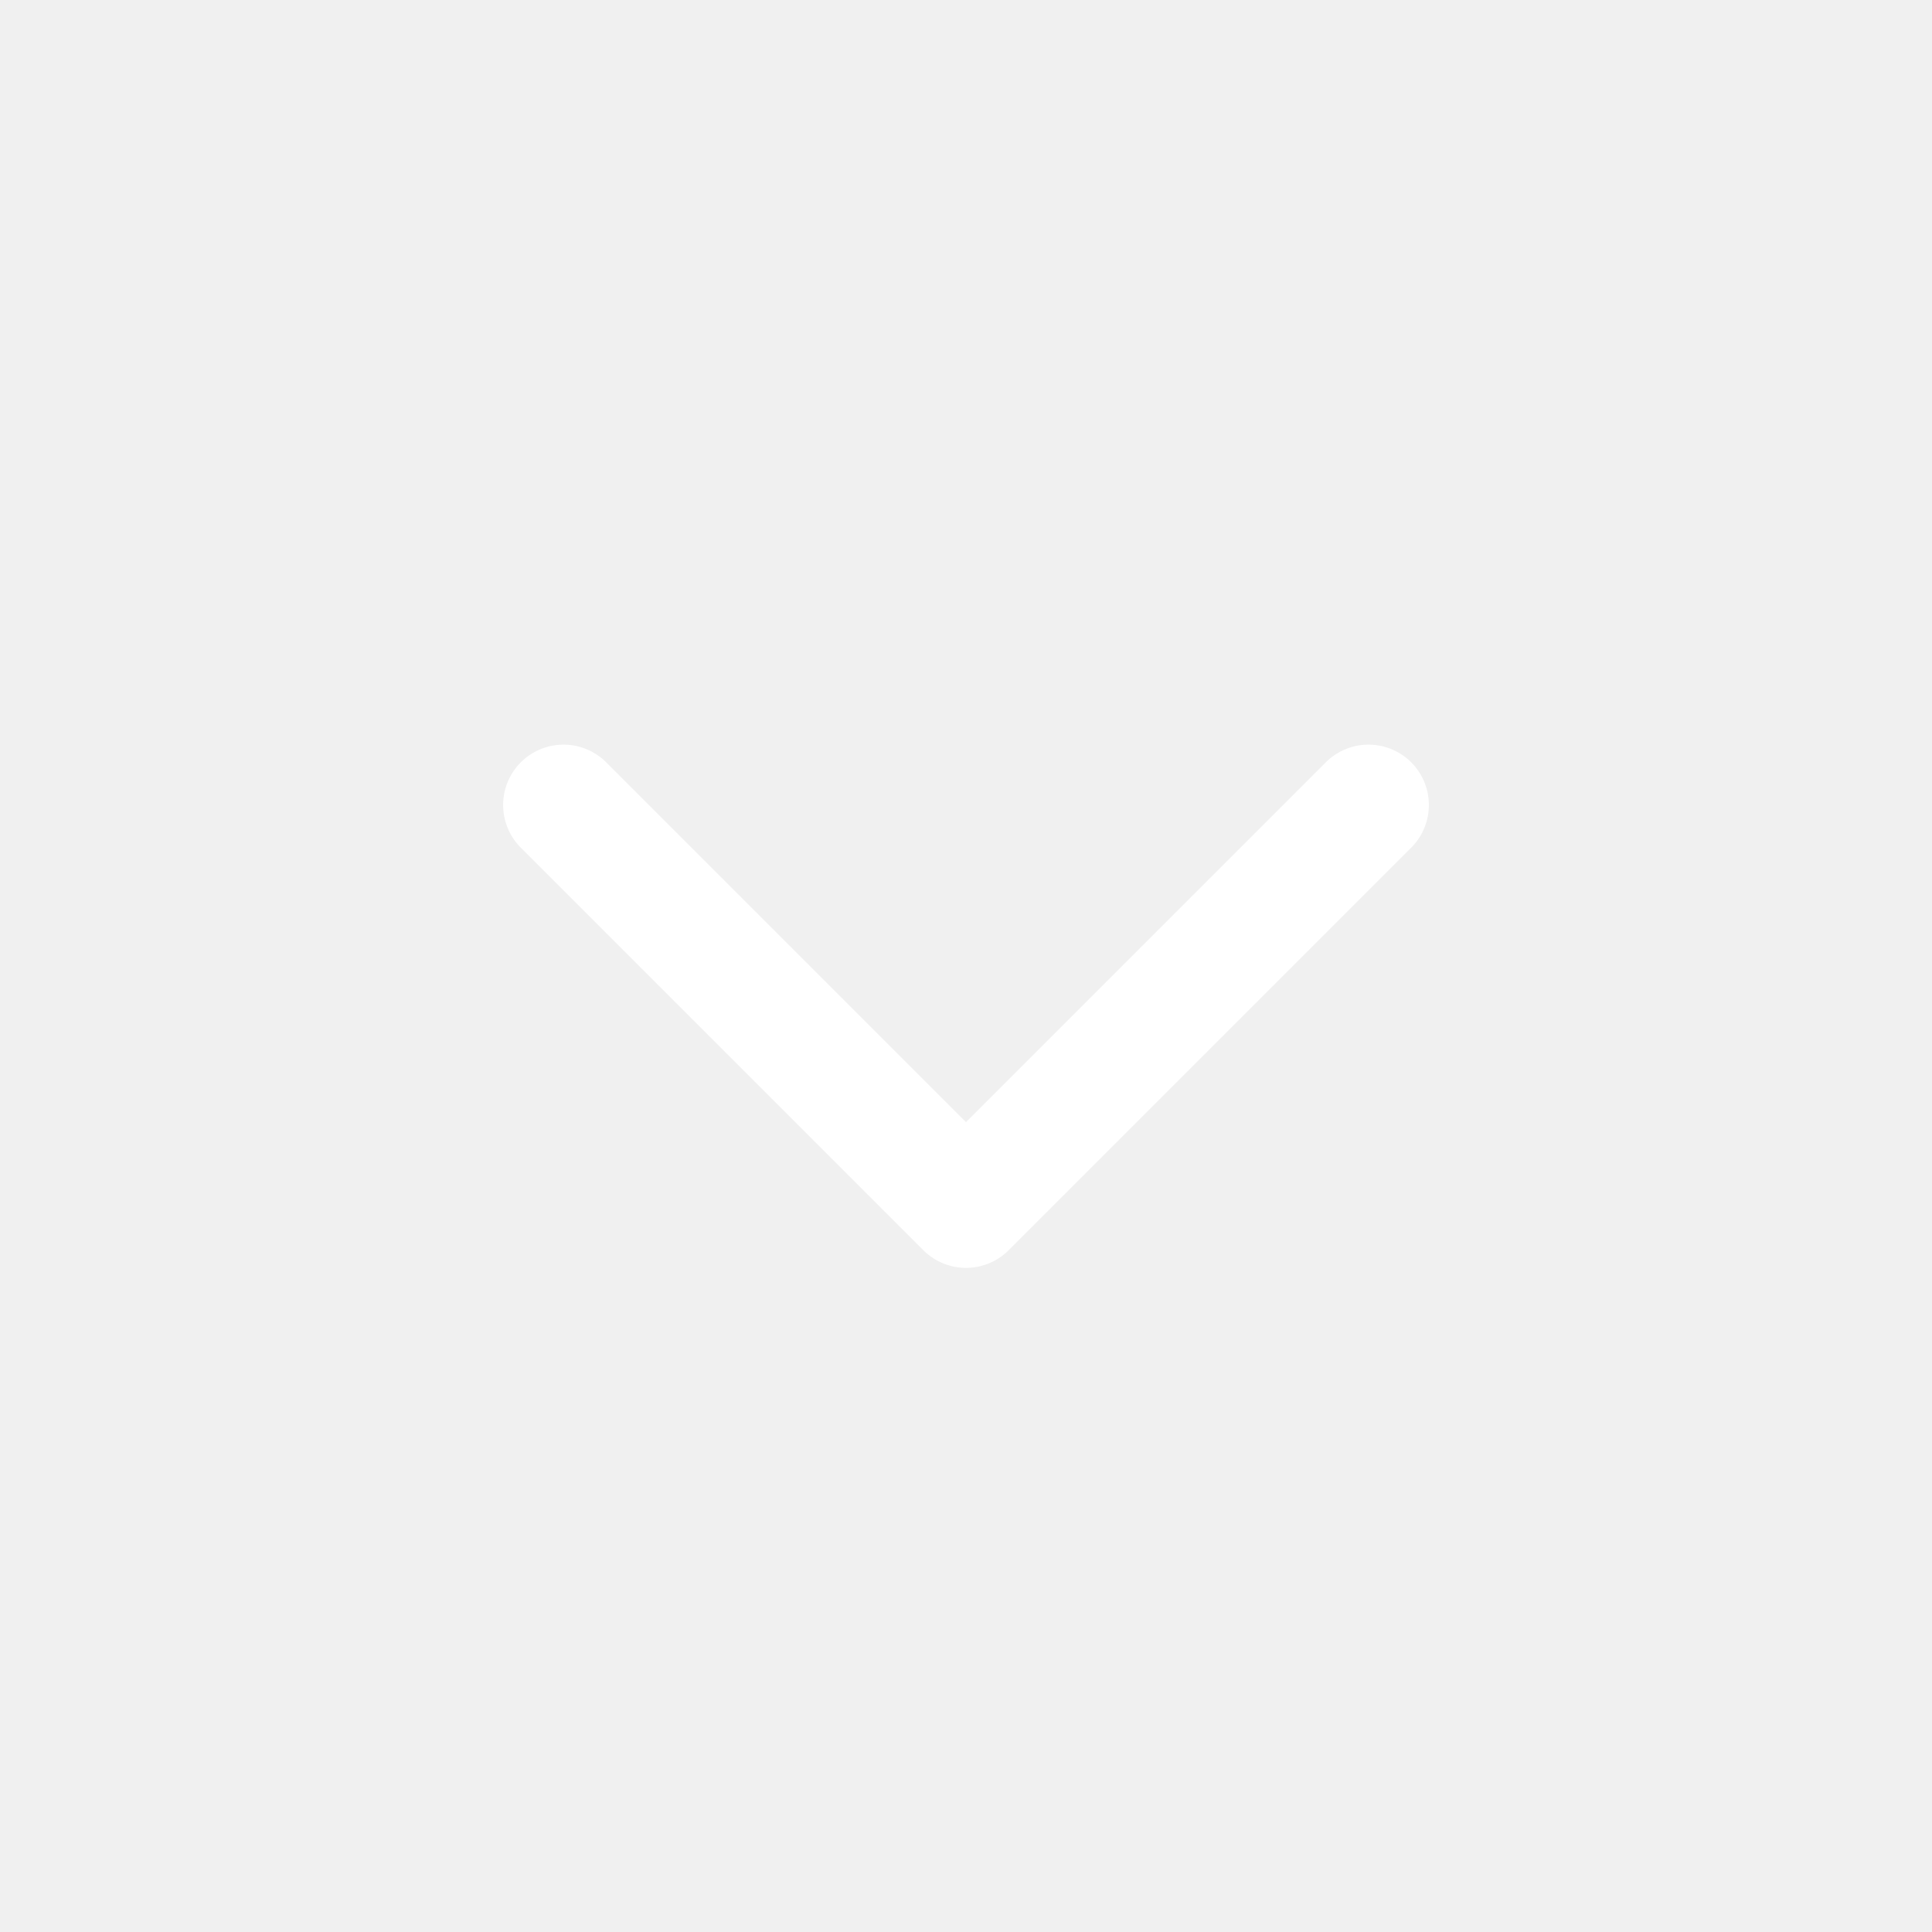
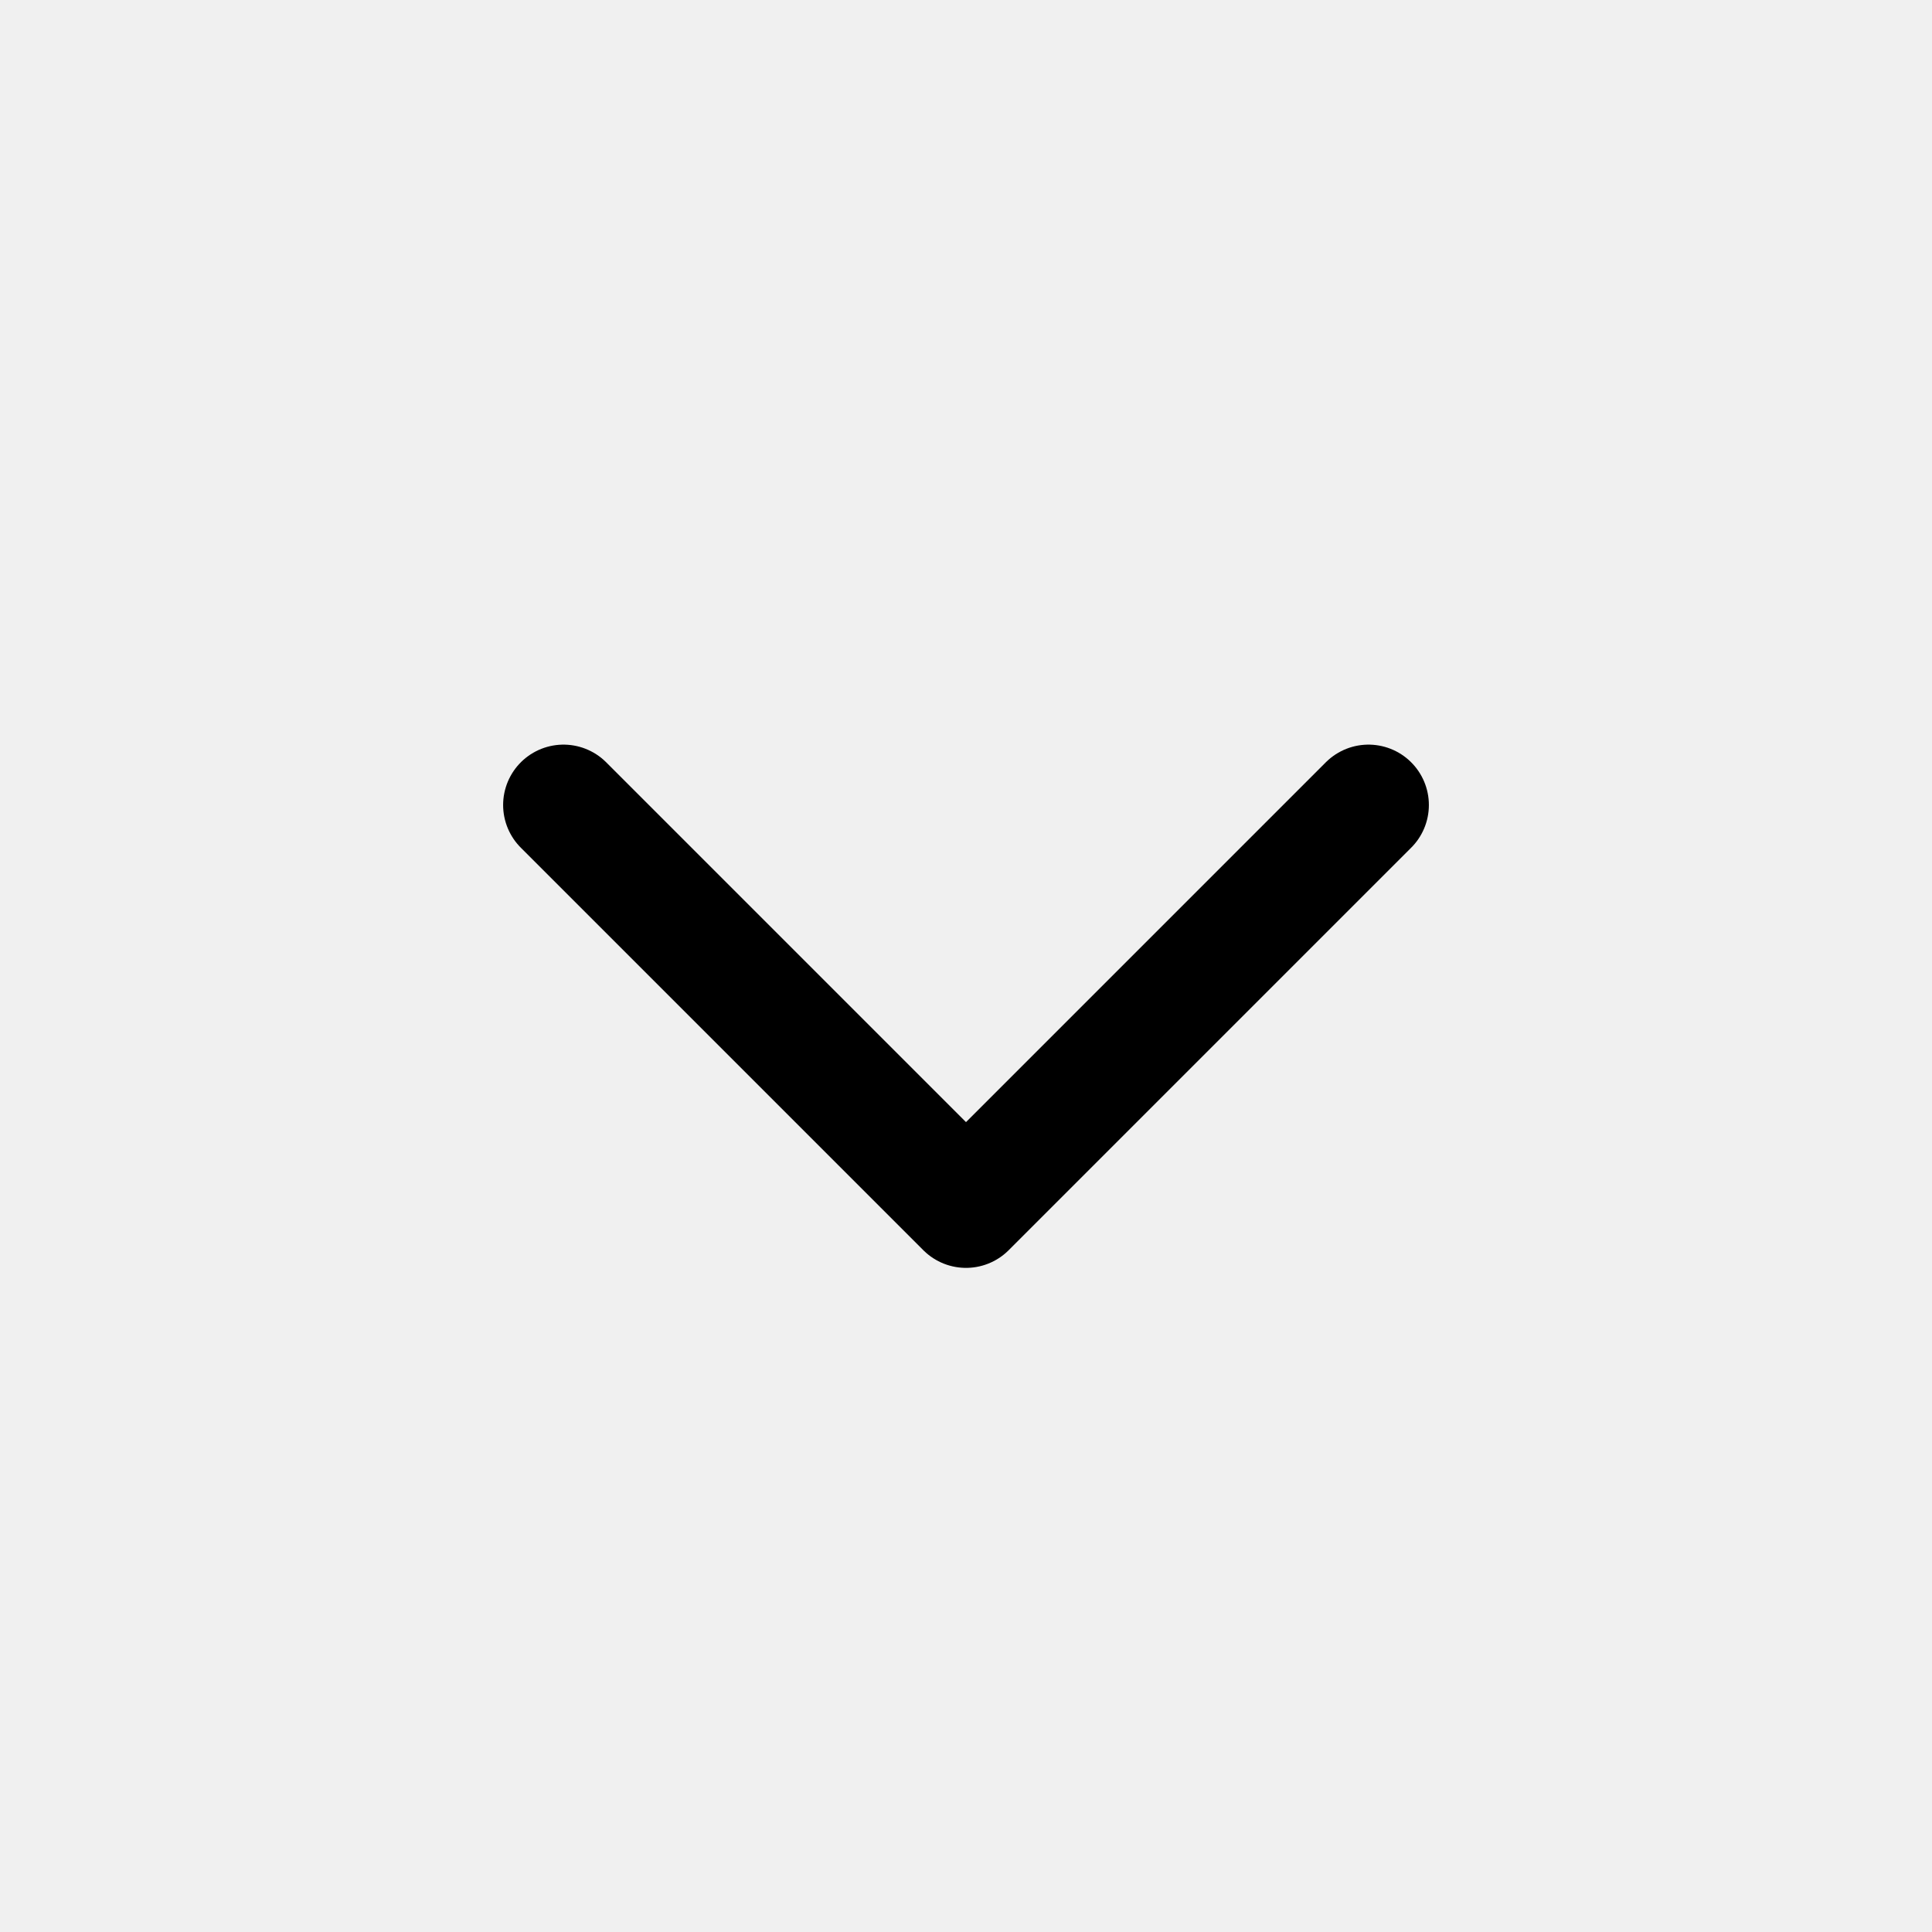
<svg xmlns="http://www.w3.org/2000/svg" width="800px" height="800px" viewBox="0 0 24 24" fill="none">
-   <path d="M7 10L12 15L17 10" stroke="#FFFFFF" stroke-width="1.5" stroke-linecap="round" stroke-linejoin="round" />
+   <path d="M7 10L12 15L17 10" stroke="#000000" stroke-width="1.5" stroke-linecap="round" stroke-linejoin="round" />
</svg>
